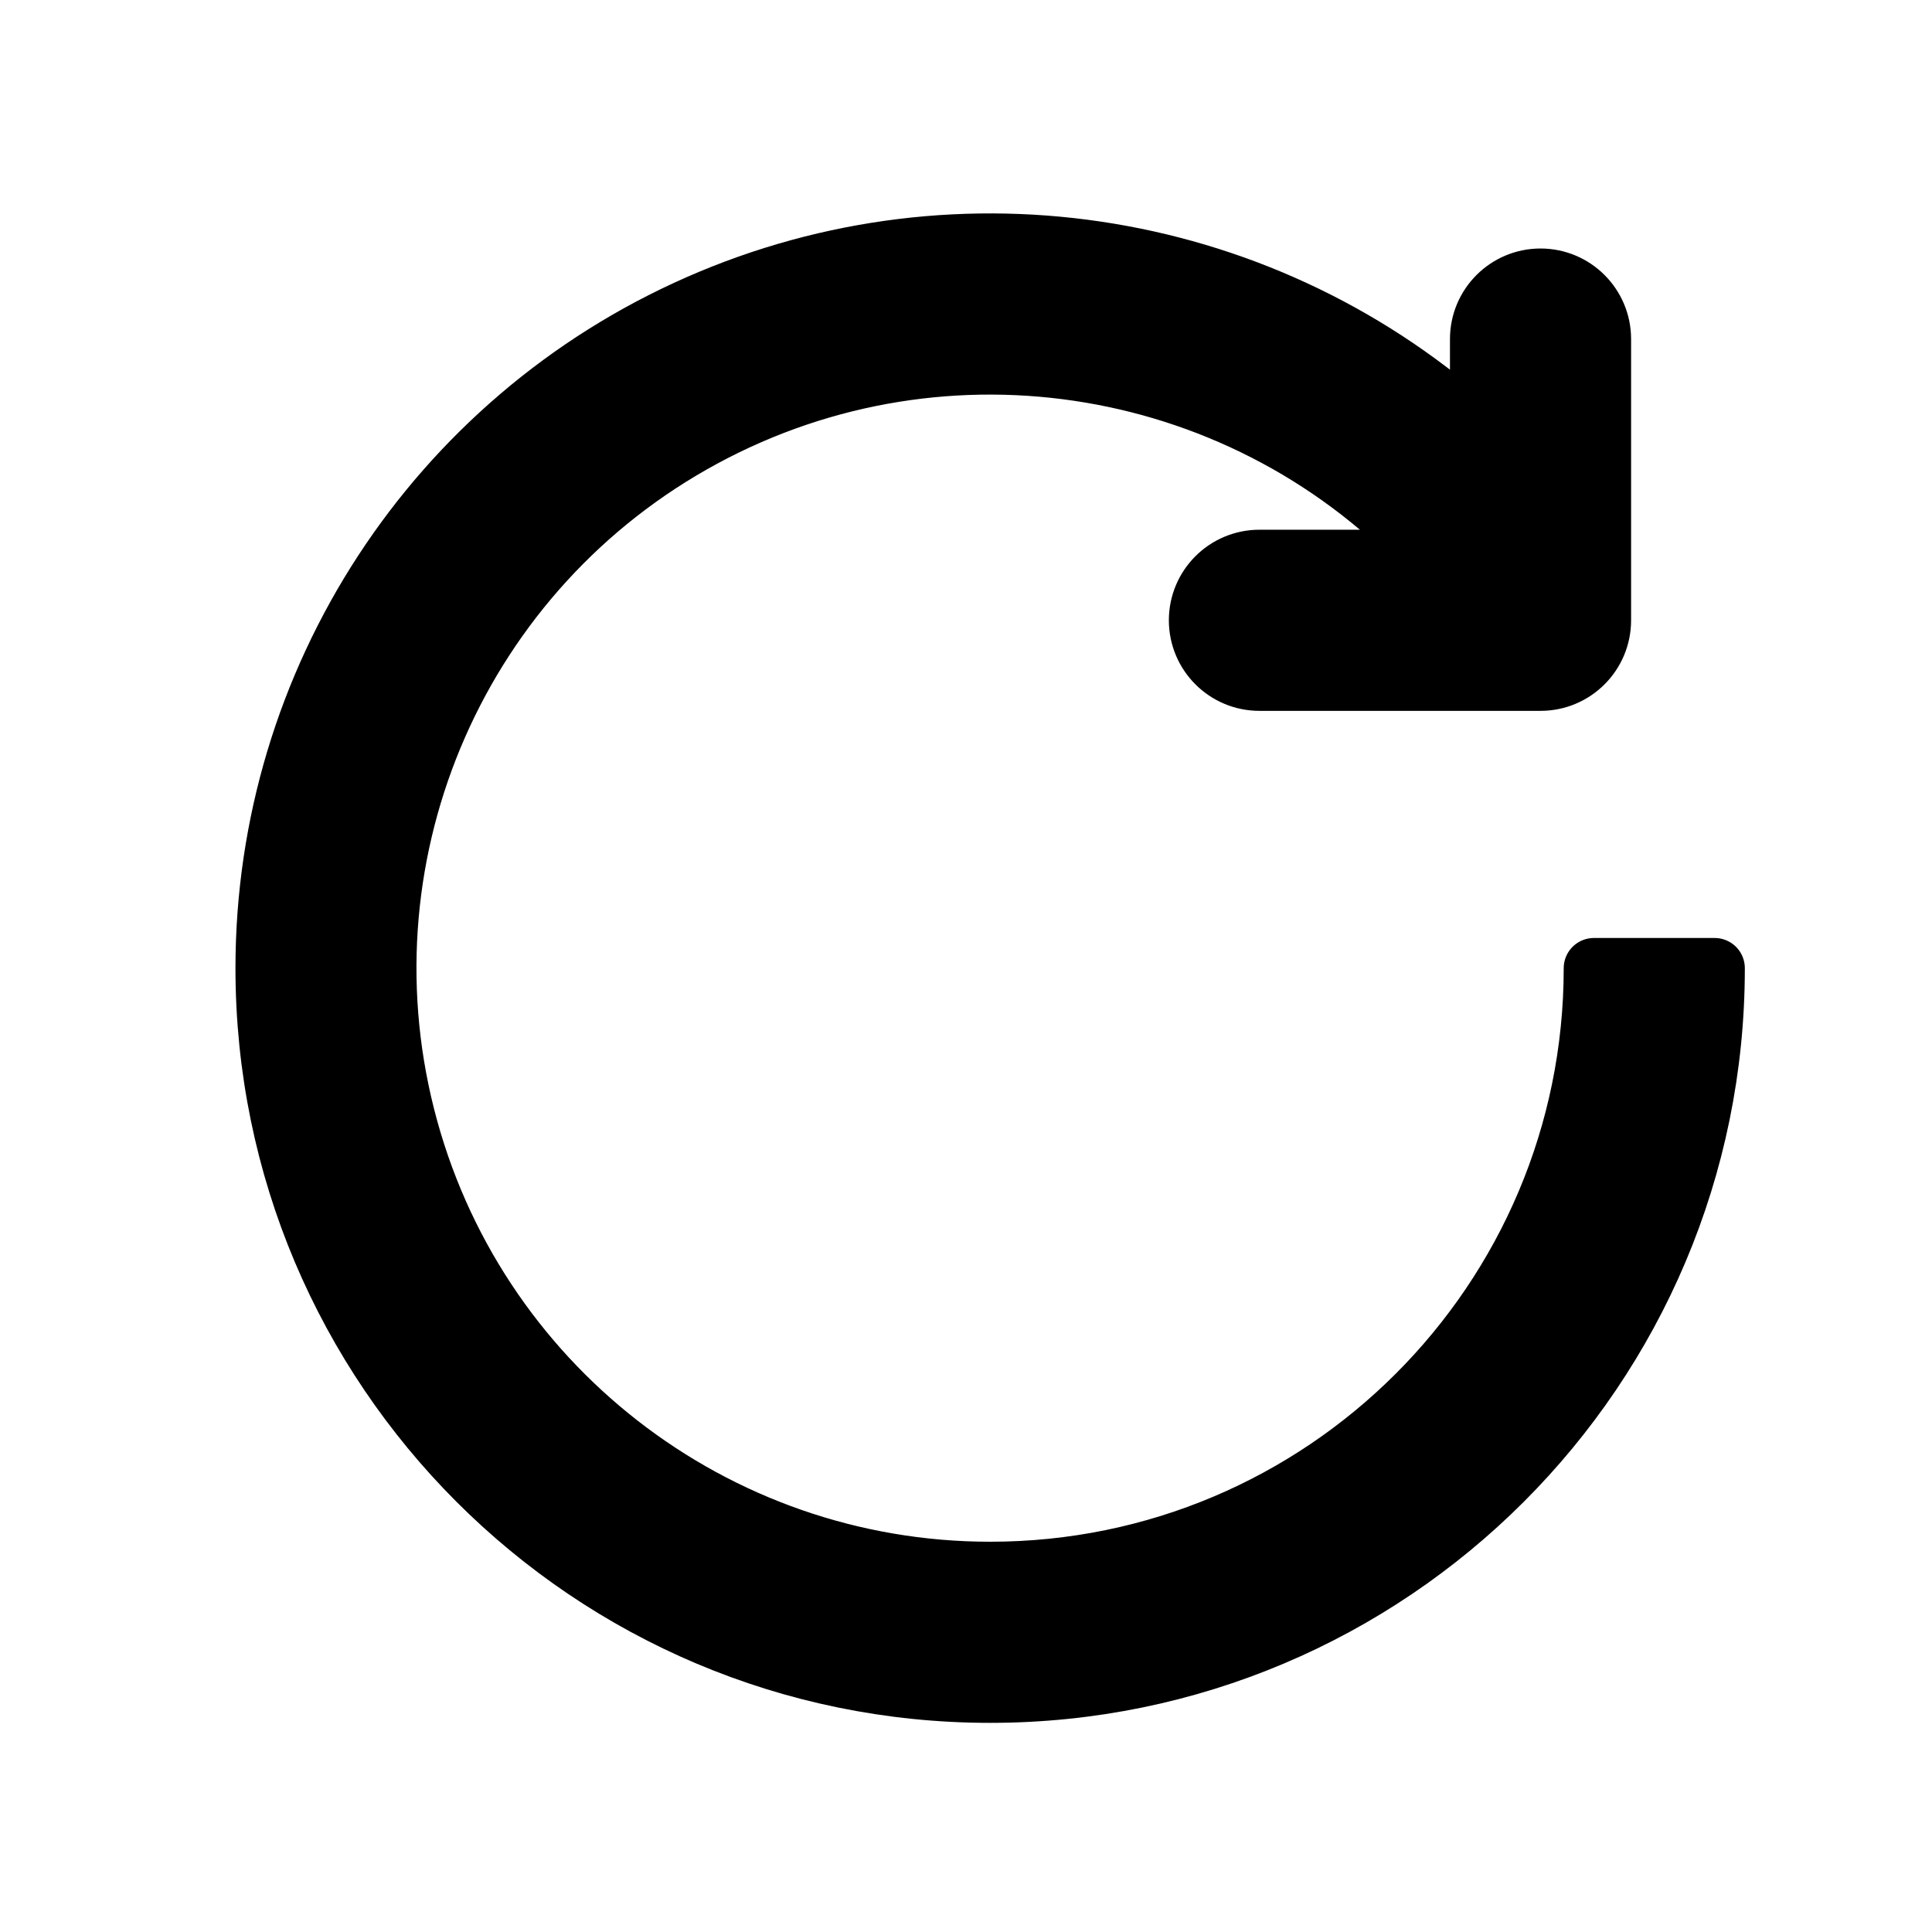
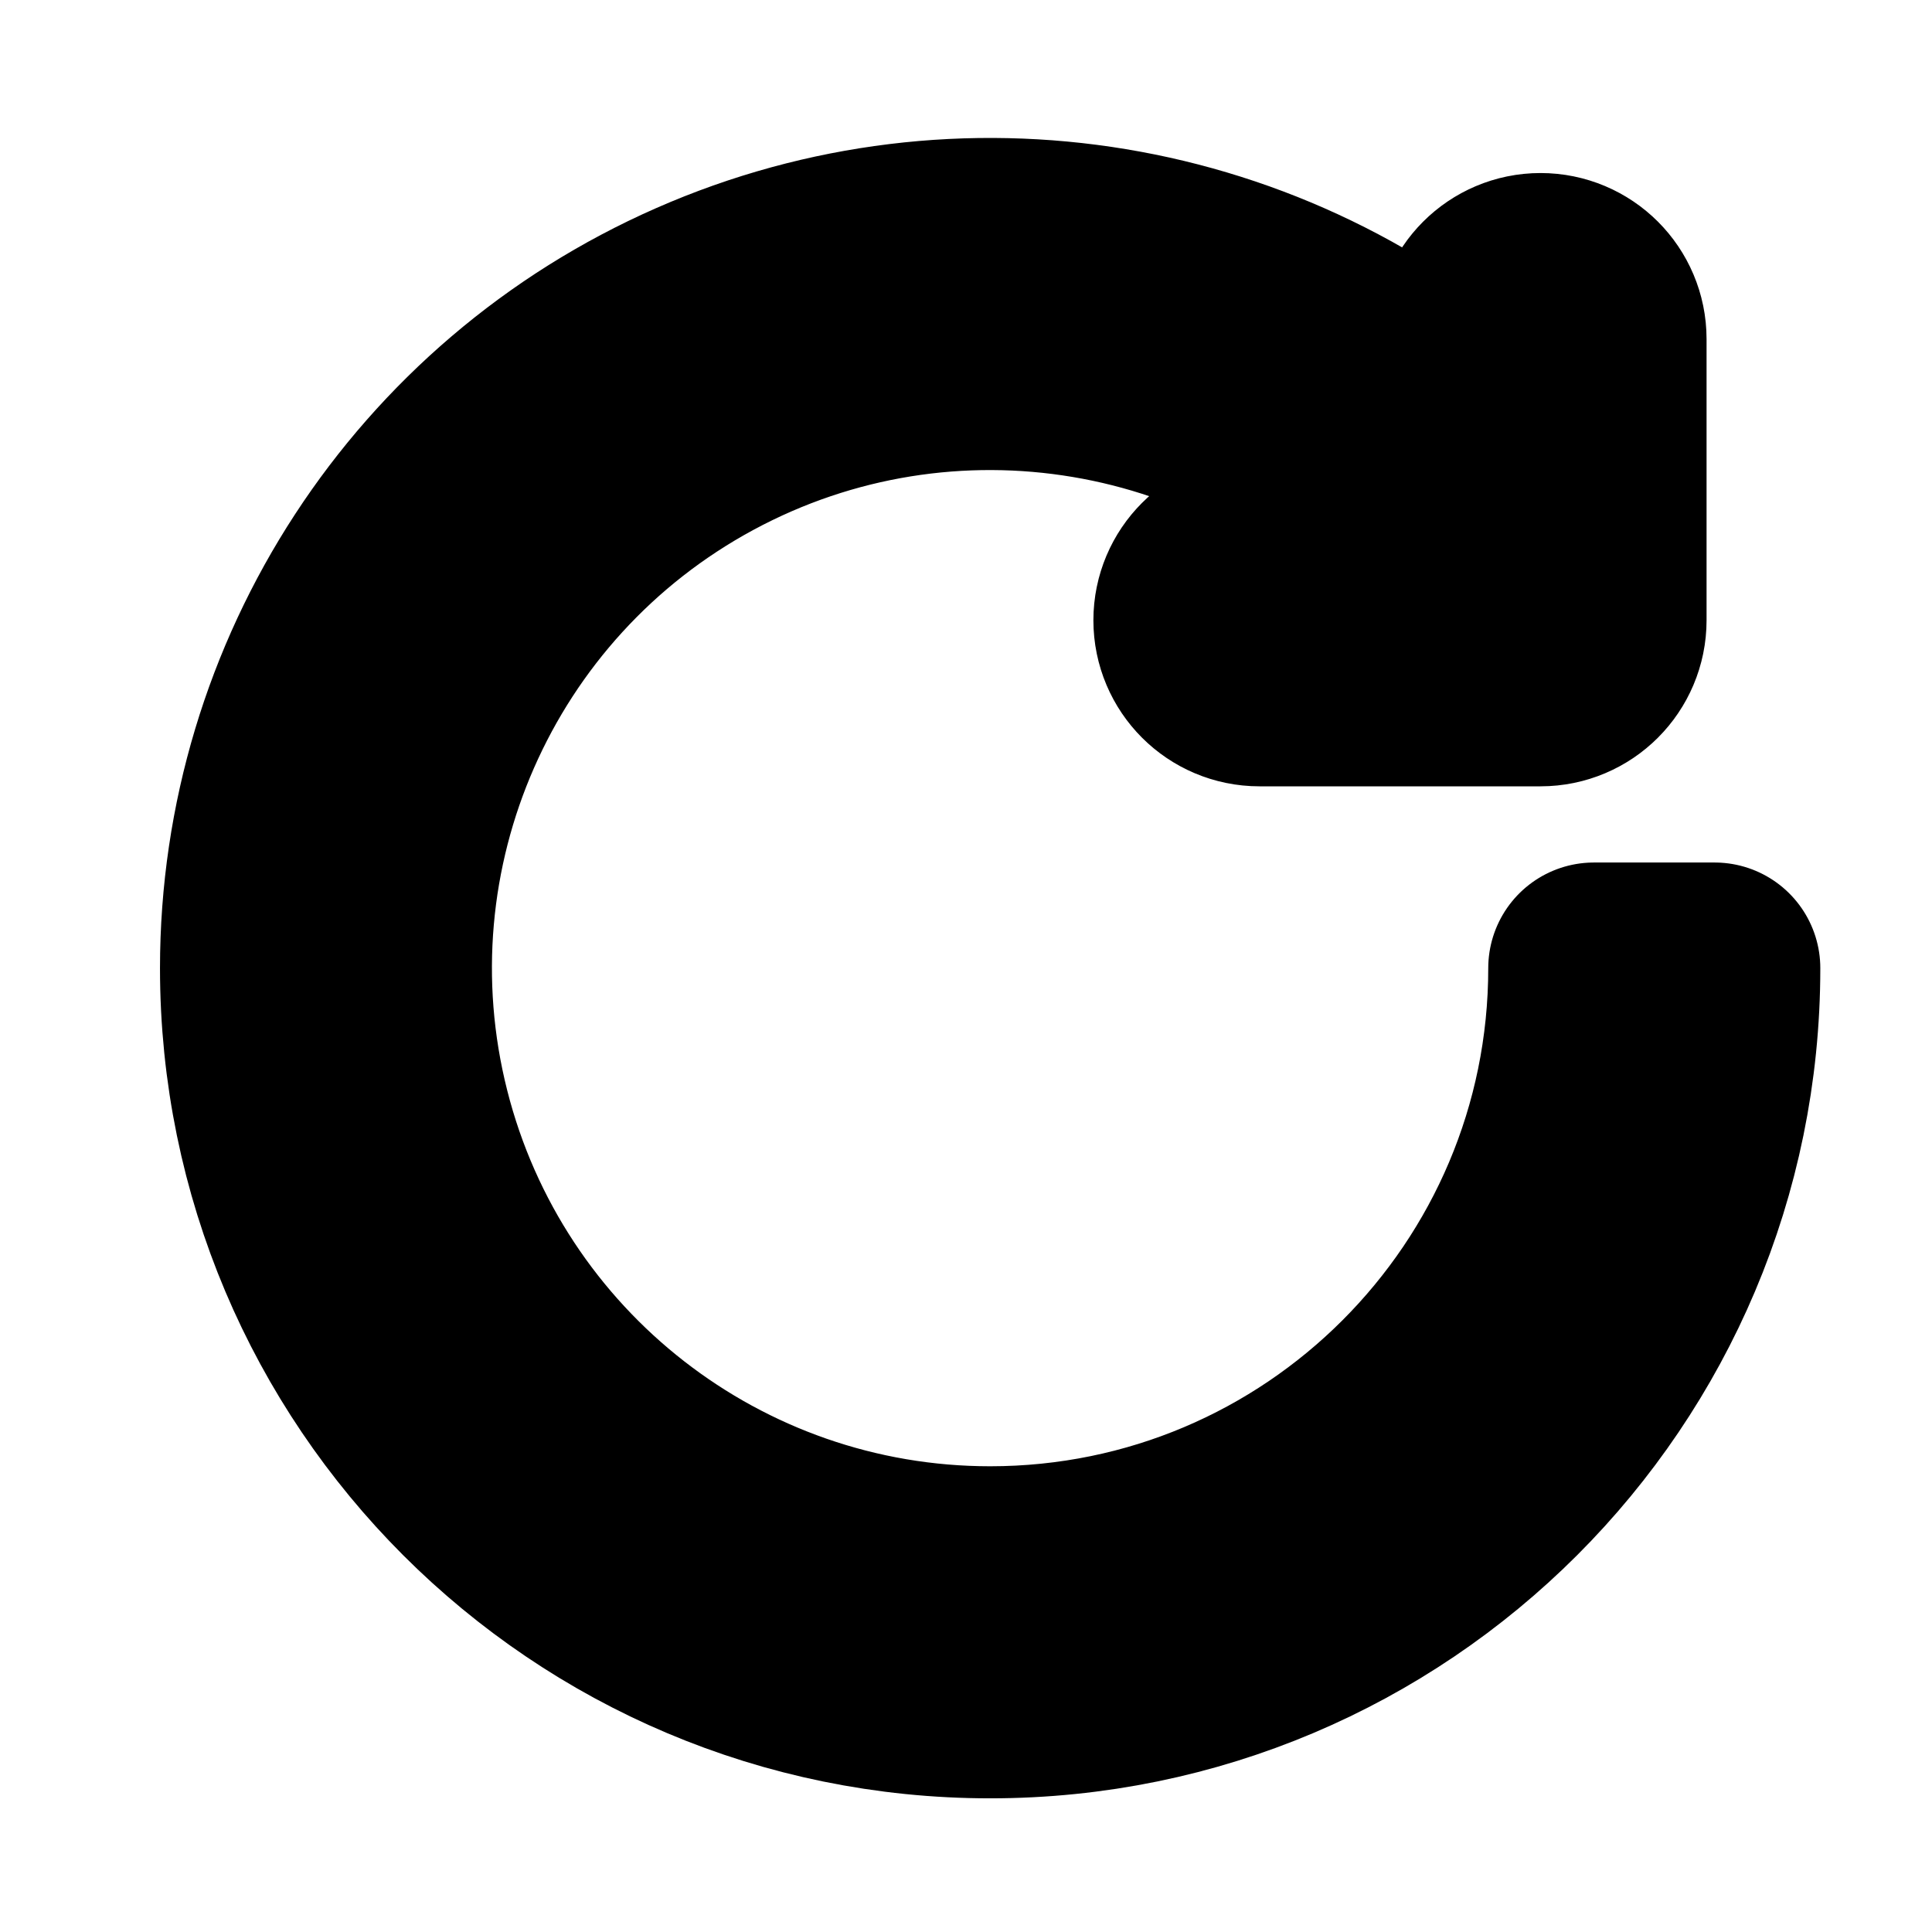
- <svg xmlns="http://www.w3.org/2000/svg" stroke-linejoin="round" stroke-linecap="round" stroke-width="32" stroke="currentColor" viewBox="0 0 1024 1024">
+ <svg xmlns="http://www.w3.org/2000/svg" stroke-linejoin="round" stroke-linecap="round" stroke-width="112" stroke="currentColor" viewBox="0 0 1024 1024">
  <path fill="currentColor" d="M784.512 230.272v-50.56a32 32 0 1 1 64 0v149.056a32 32 0 0 1-32 32H667.52a32 32 0 1 1 0-64h92.992A320 320 0 1 0 524.8 833.152a320 320 0 0 0 320-320h64a384 384 0 0 1-384 384 384 384 0 0 1-384-384 384 384 0 0 1 643.712-282.88" />
</svg>
